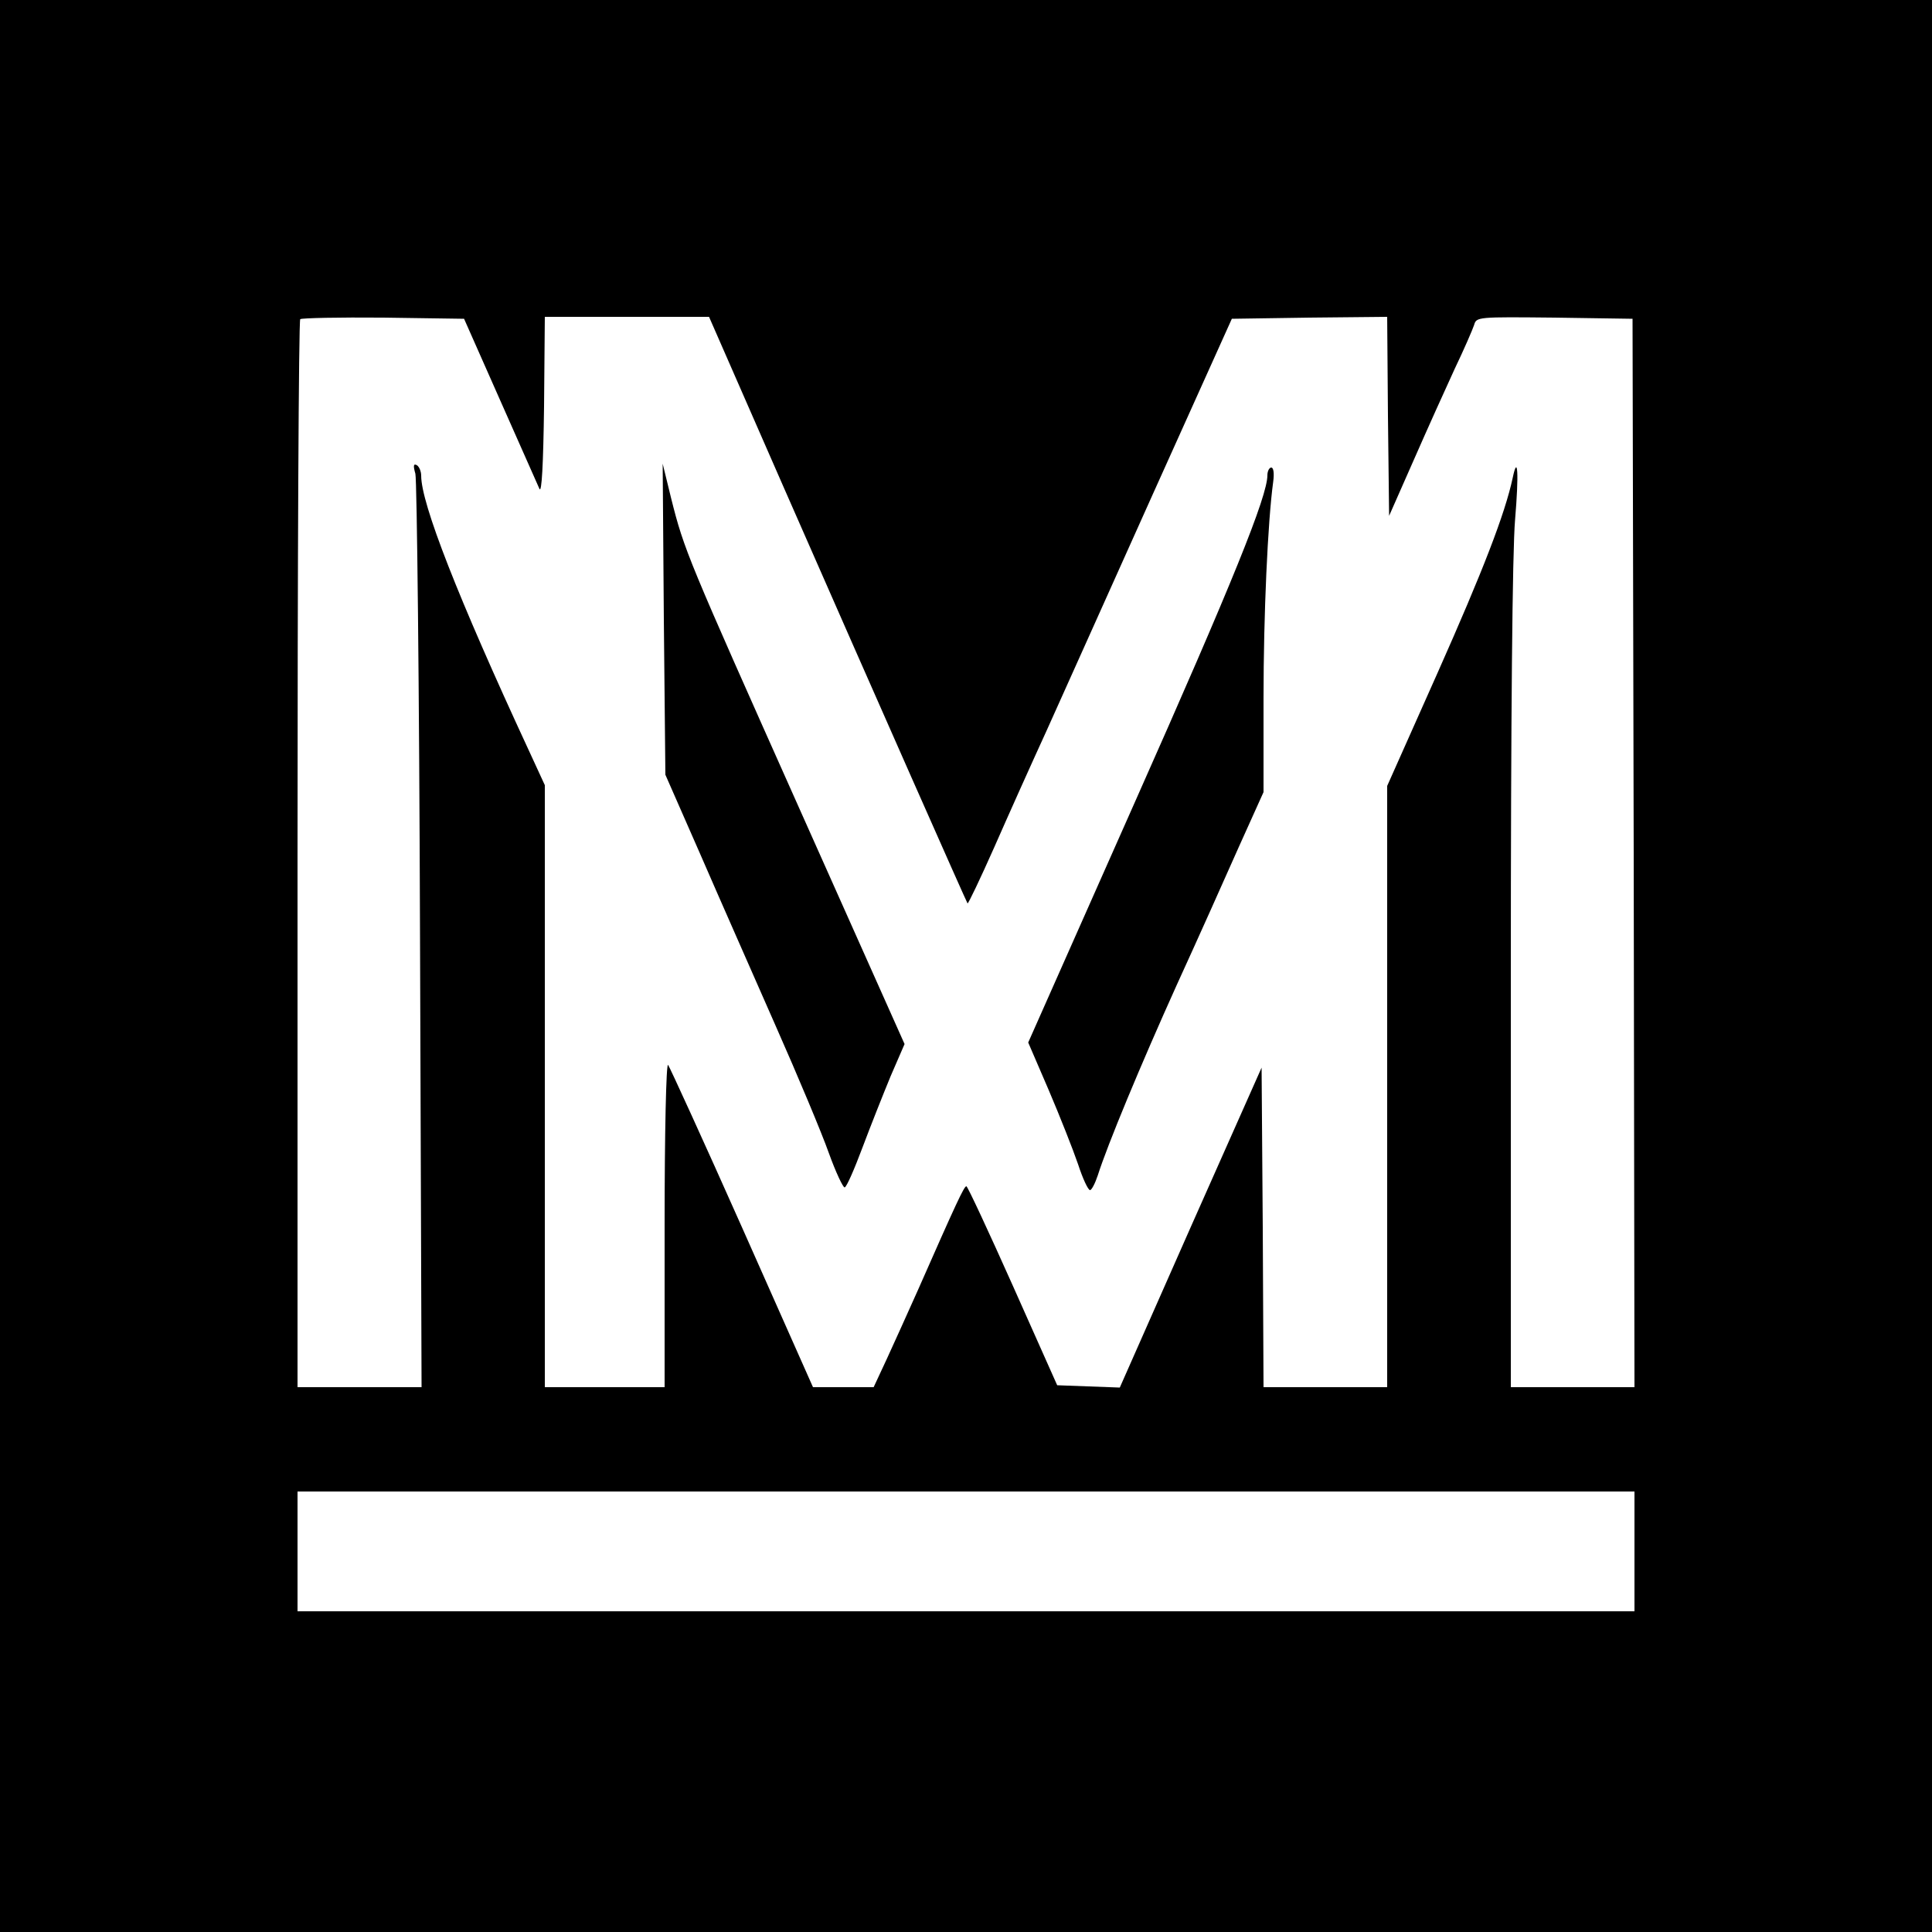
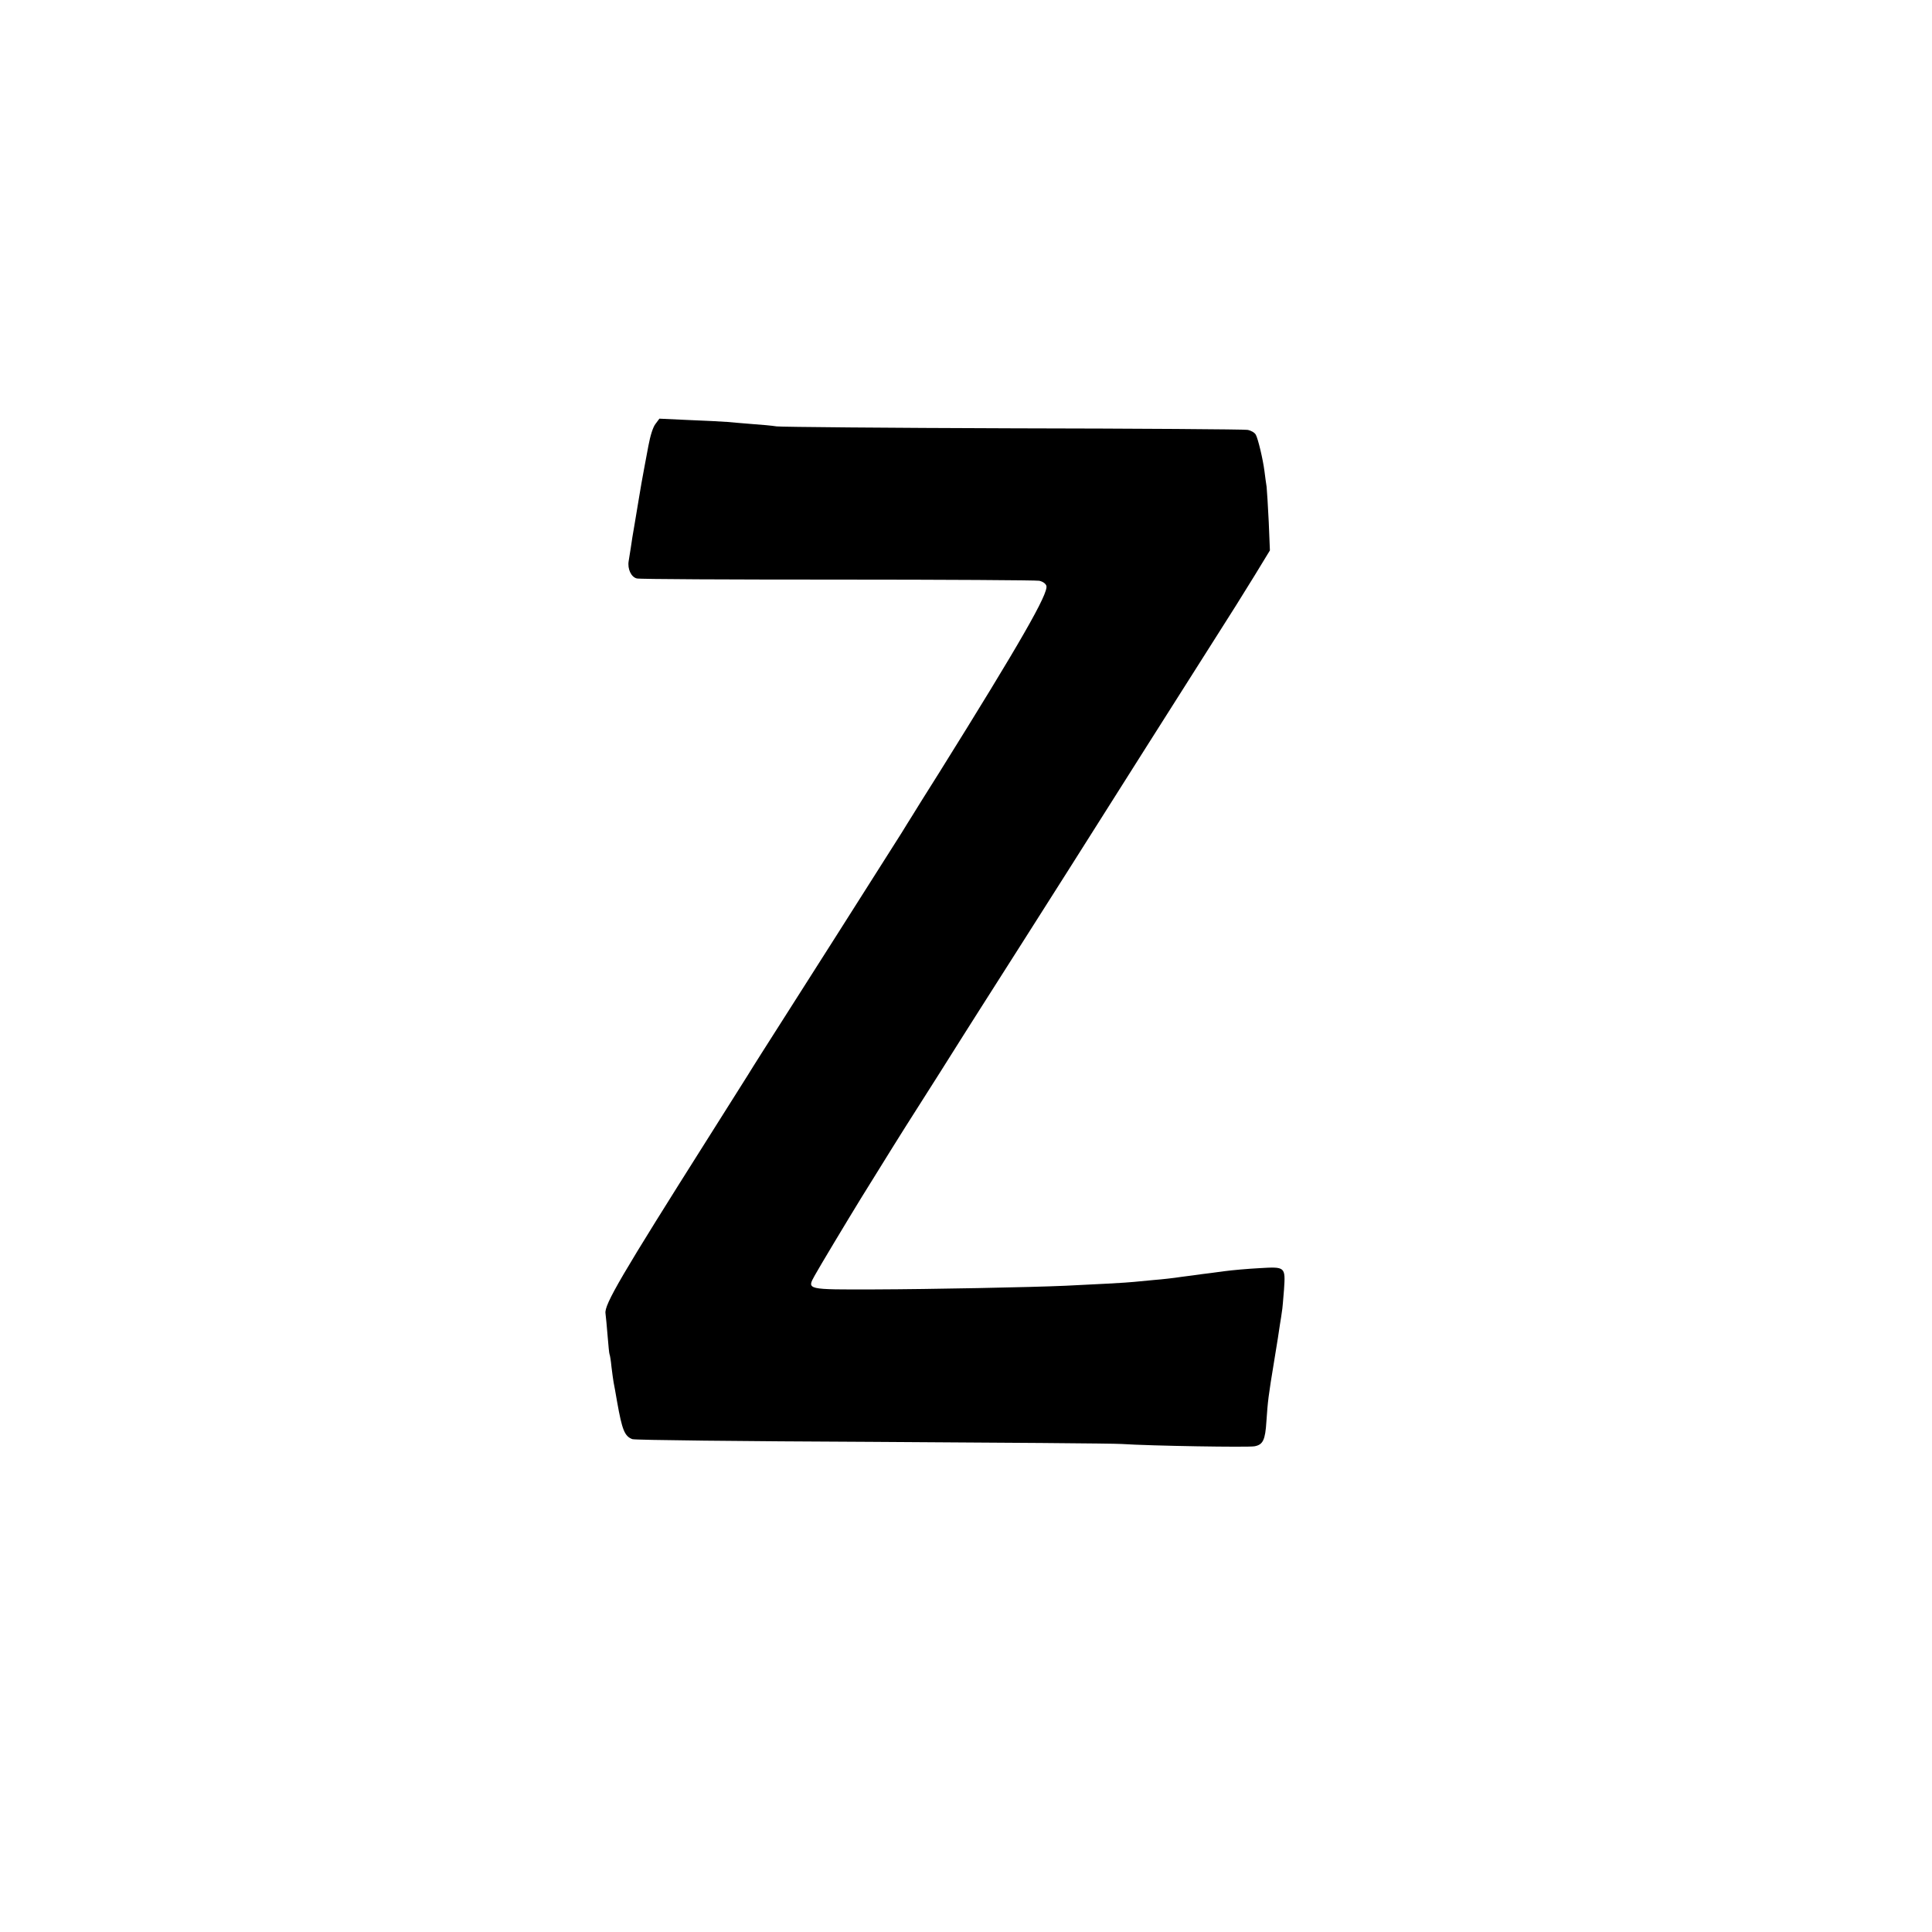
- <svg xmlns="http://www.w3.org/2000/svg" version="1.0" width="500pt" height="500pt" viewBox="0 0 500 500" preserveAspectRatio="xMidYMid meet">
-   <g transform="translate(0,500) scale(0.1,-0.1)" fill="#000000" stroke="none">
-     <path d="M0 2500 l0 -2500 2500 0 2500 0 0 2500 0 2500 -2500 0 -2500 0 0 -2500z m1294 1465 c51 -115 97 -219 102 -230 6 -13 10 63 12 213 l2 232 213 0 212 0 194 -443 c248 -565 472 -1071 475 -1075 2 -1 33 64 69 145 36 82 97 218 136 303 38 85 162 360 274 610 l205 455 201 3 201 2 2 -257 3 -258 64 145 c35 80 83 186 106 236 24 50 46 101 50 113 6 21 9 21 208 19 l202 -3 3 -1382 2 -1383 -160 0 -160 0 0 1059 c0 675 4 1106 11 1186 10 120 7 171 -6 109 -20 -94 -78 -243 -194 -504 l-131 -294 0 -778 0 -778 -160 0 -160 0 -2 414 -3 413 -184 -414 -183 -414 -81 3 -81 3 -115 258 c-63 141 -117 257 -120 257 -6 0 -26 -43 -126 -270 -26 -58 -62 -138 -80 -177 l-34 -73 -78 0 -79 0 -183 412 c-101 227 -188 417 -192 422 -5 6 -9 -178 -9 -412 l0 -422 -155 0 -155 0 0 779 0 779 -41 89 c-185 399 -279 640 -279 712 0 11 -5 23 -11 27 -9 5 -10 -1 -4 -22 4 -16 10 -554 12 -1196 l4 -1168 -160 0 -161 0 0 1378 c0 758 3 1382 7 1386 4 3 101 5 215 4 l209 -3 93 -210z m2936 -2980 l0 -155 -1730 0 -1730 0 0 155 0 155 1730 0 1730 0 0 -155z" />
-     <path d="M1718 3397 l4 -402 90 -205 c49 -113 137 -312 195 -444 58 -131 120 -279 138 -330 18 -50 37 -90 41 -89 5 1 25 47 46 103 21 56 54 139 73 185 l36 83 -272 609 c-291 652 -298 668 -332 803 l-22 90 3 -403z" />
-     <path d="M3280 3770 c0 -54 -90 -277 -343 -846 l-276 -622 53 -123 c29 -68 63 -154 76 -192 12 -37 26 -67 31 -67 4 0 13 17 20 38 25 79 111 286 204 492 54 118 126 279 161 358 l64 142 0 243 c0 217 11 458 25 560 3 22 1 37 -5 37 -5 0 -10 -9 -10 -20z" />
+ <svg xmlns="http://www.w3.org/2000/svg" version="1.0" width="1000pt" height="1000pt" viewBox="0 0 1000 1000" preserveAspectRatio="xMidYMid meet">
+   <g transform="translate(0,1000) scale(0.1,-0.1)" fill="#000000" stroke="none">
+     <path d="M3393 7806 c-13 -16 -27 -60 -37 -114 -9 -48 -18 -98 -21 -112 -7 -34 -23 -128 -29 -165 -3 -16 -12 -70 -20 -120 -9 -49 -18 -108 -21 -130 -4 -22 -8 -53 -11 -69 -7 -41 13 -83 42 -90 13 -4 480 -6 1038 -6 558 0 1028 -3 1045 -6 18 -4 33 -14 37 -26 12 -38 -134 -293 -554 -966 -70 -111 -134 -213 -142 -227 -8 -13 -33 -52 -54 -87 -43 -69 -626 -986 -722 -1136 -32 -51 -66 -104 -74 -118 -8 -13 -98 -156 -200 -317 -454 -718 -543 -870 -536 -915 2 -15 7 -67 11 -117 4 -49 8 -92 10 -95 2 -3 7 -33 10 -65 4 -33 9 -69 11 -80 4 -21 10 -52 18 -100 26 -147 39 -179 79 -194 13 -5 569 -11 1237 -14 668 -4 1251 -8 1295 -11 153 -10 655 -18 688 -12 44 8 56 32 62 130 7 103 10 130 40 311 14 83 27 168 30 190 4 22 8 51 10 65 3 14 7 66 11 115 8 119 7 119 -128 111 -57 -3 -139 -10 -183 -16 -44 -6 -96 -13 -115 -15 -19 -3 -66 -9 -105 -14 -38 -6 -101 -13 -140 -16 -38 -4 -86 -8 -105 -10 -35 -4 -203 -13 -355 -20 -180 -8 -699 -18 -986 -19 -357 -1 -353 -2 -312 72 26 47 166 280 239 399 160 258 201 324 229 368 18 28 99 156 181 285 81 129 171 271 199 315 28 44 132 207 231 363 98 155 204 321 235 370 30 48 212 335 403 637 192 303 359 566 371 585 66 103 119 188 190 303 l78 128 -6 147 c-4 81 -9 163 -11 182 -3 19 -8 55 -11 80 -8 63 -33 168 -45 190 -6 11 -25 22 -43 25 -17 3 -563 7 -1212 8 -649 2 -1200 7 -1225 10 -25 4 -81 9 -125 12 -44 4 -102 8 -130 11 -27 2 -118 7 -201 10 l-151 7 -20 -27z" />
  </g>
</svg>
